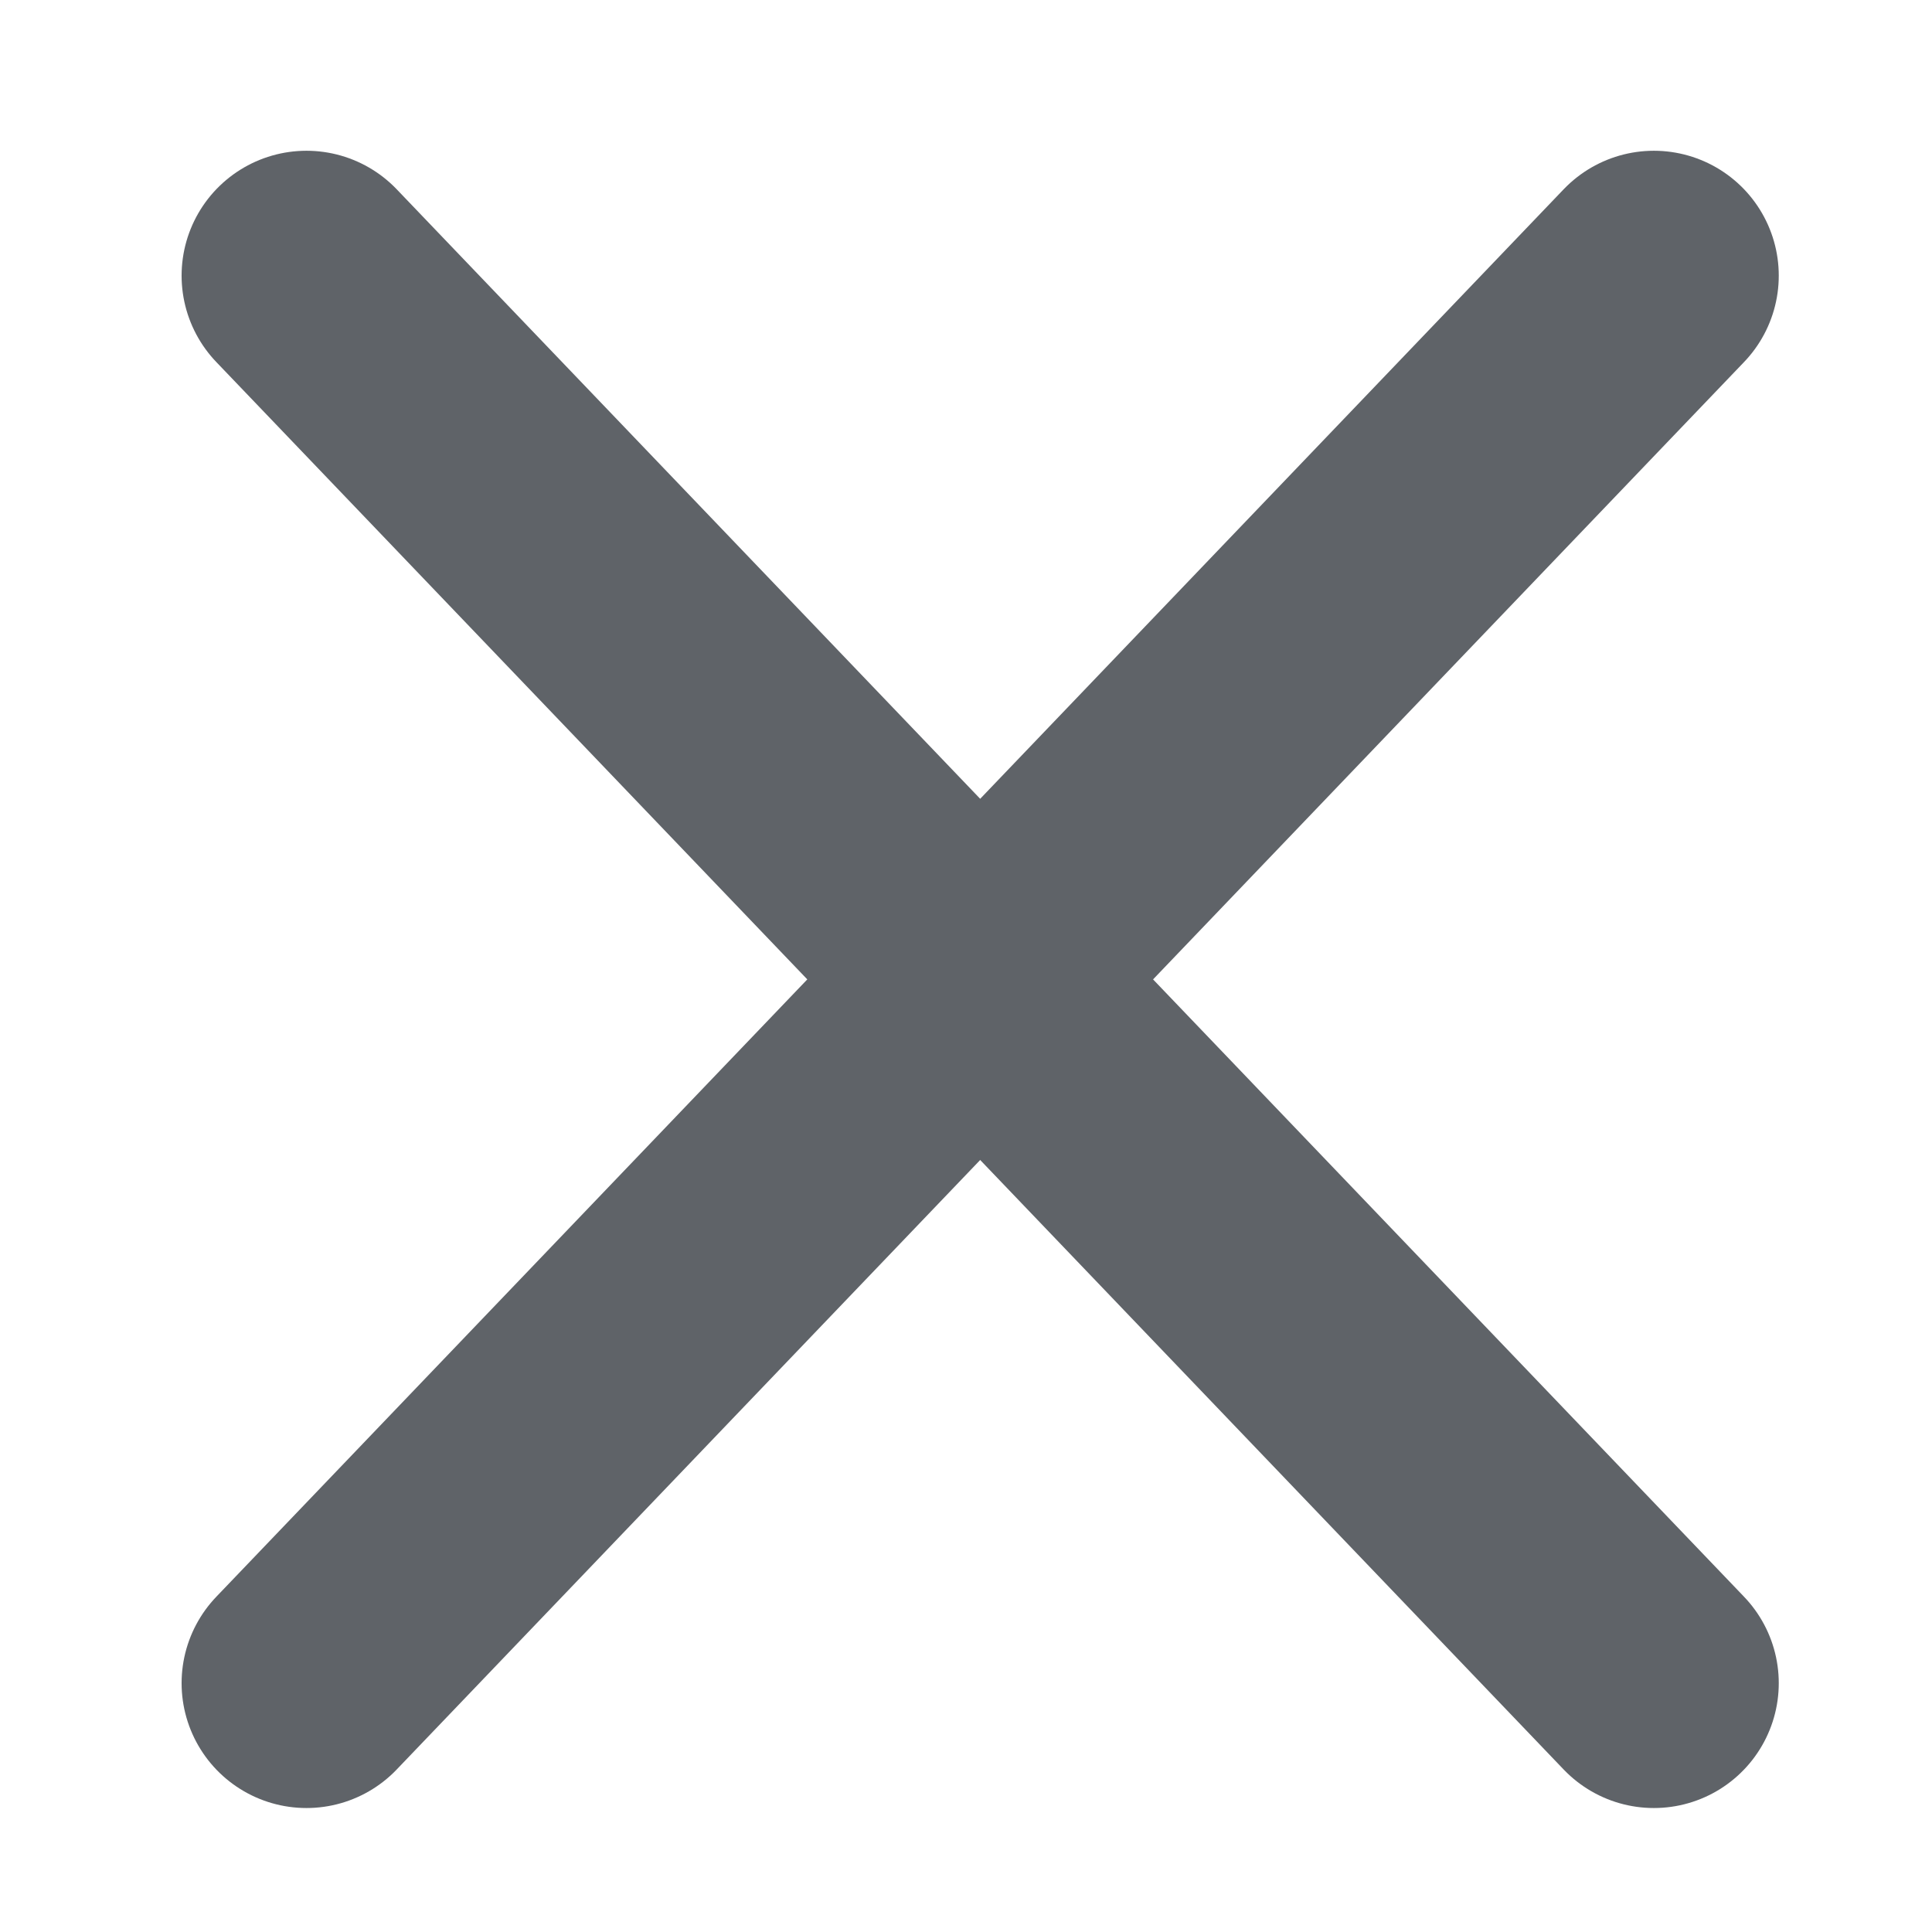
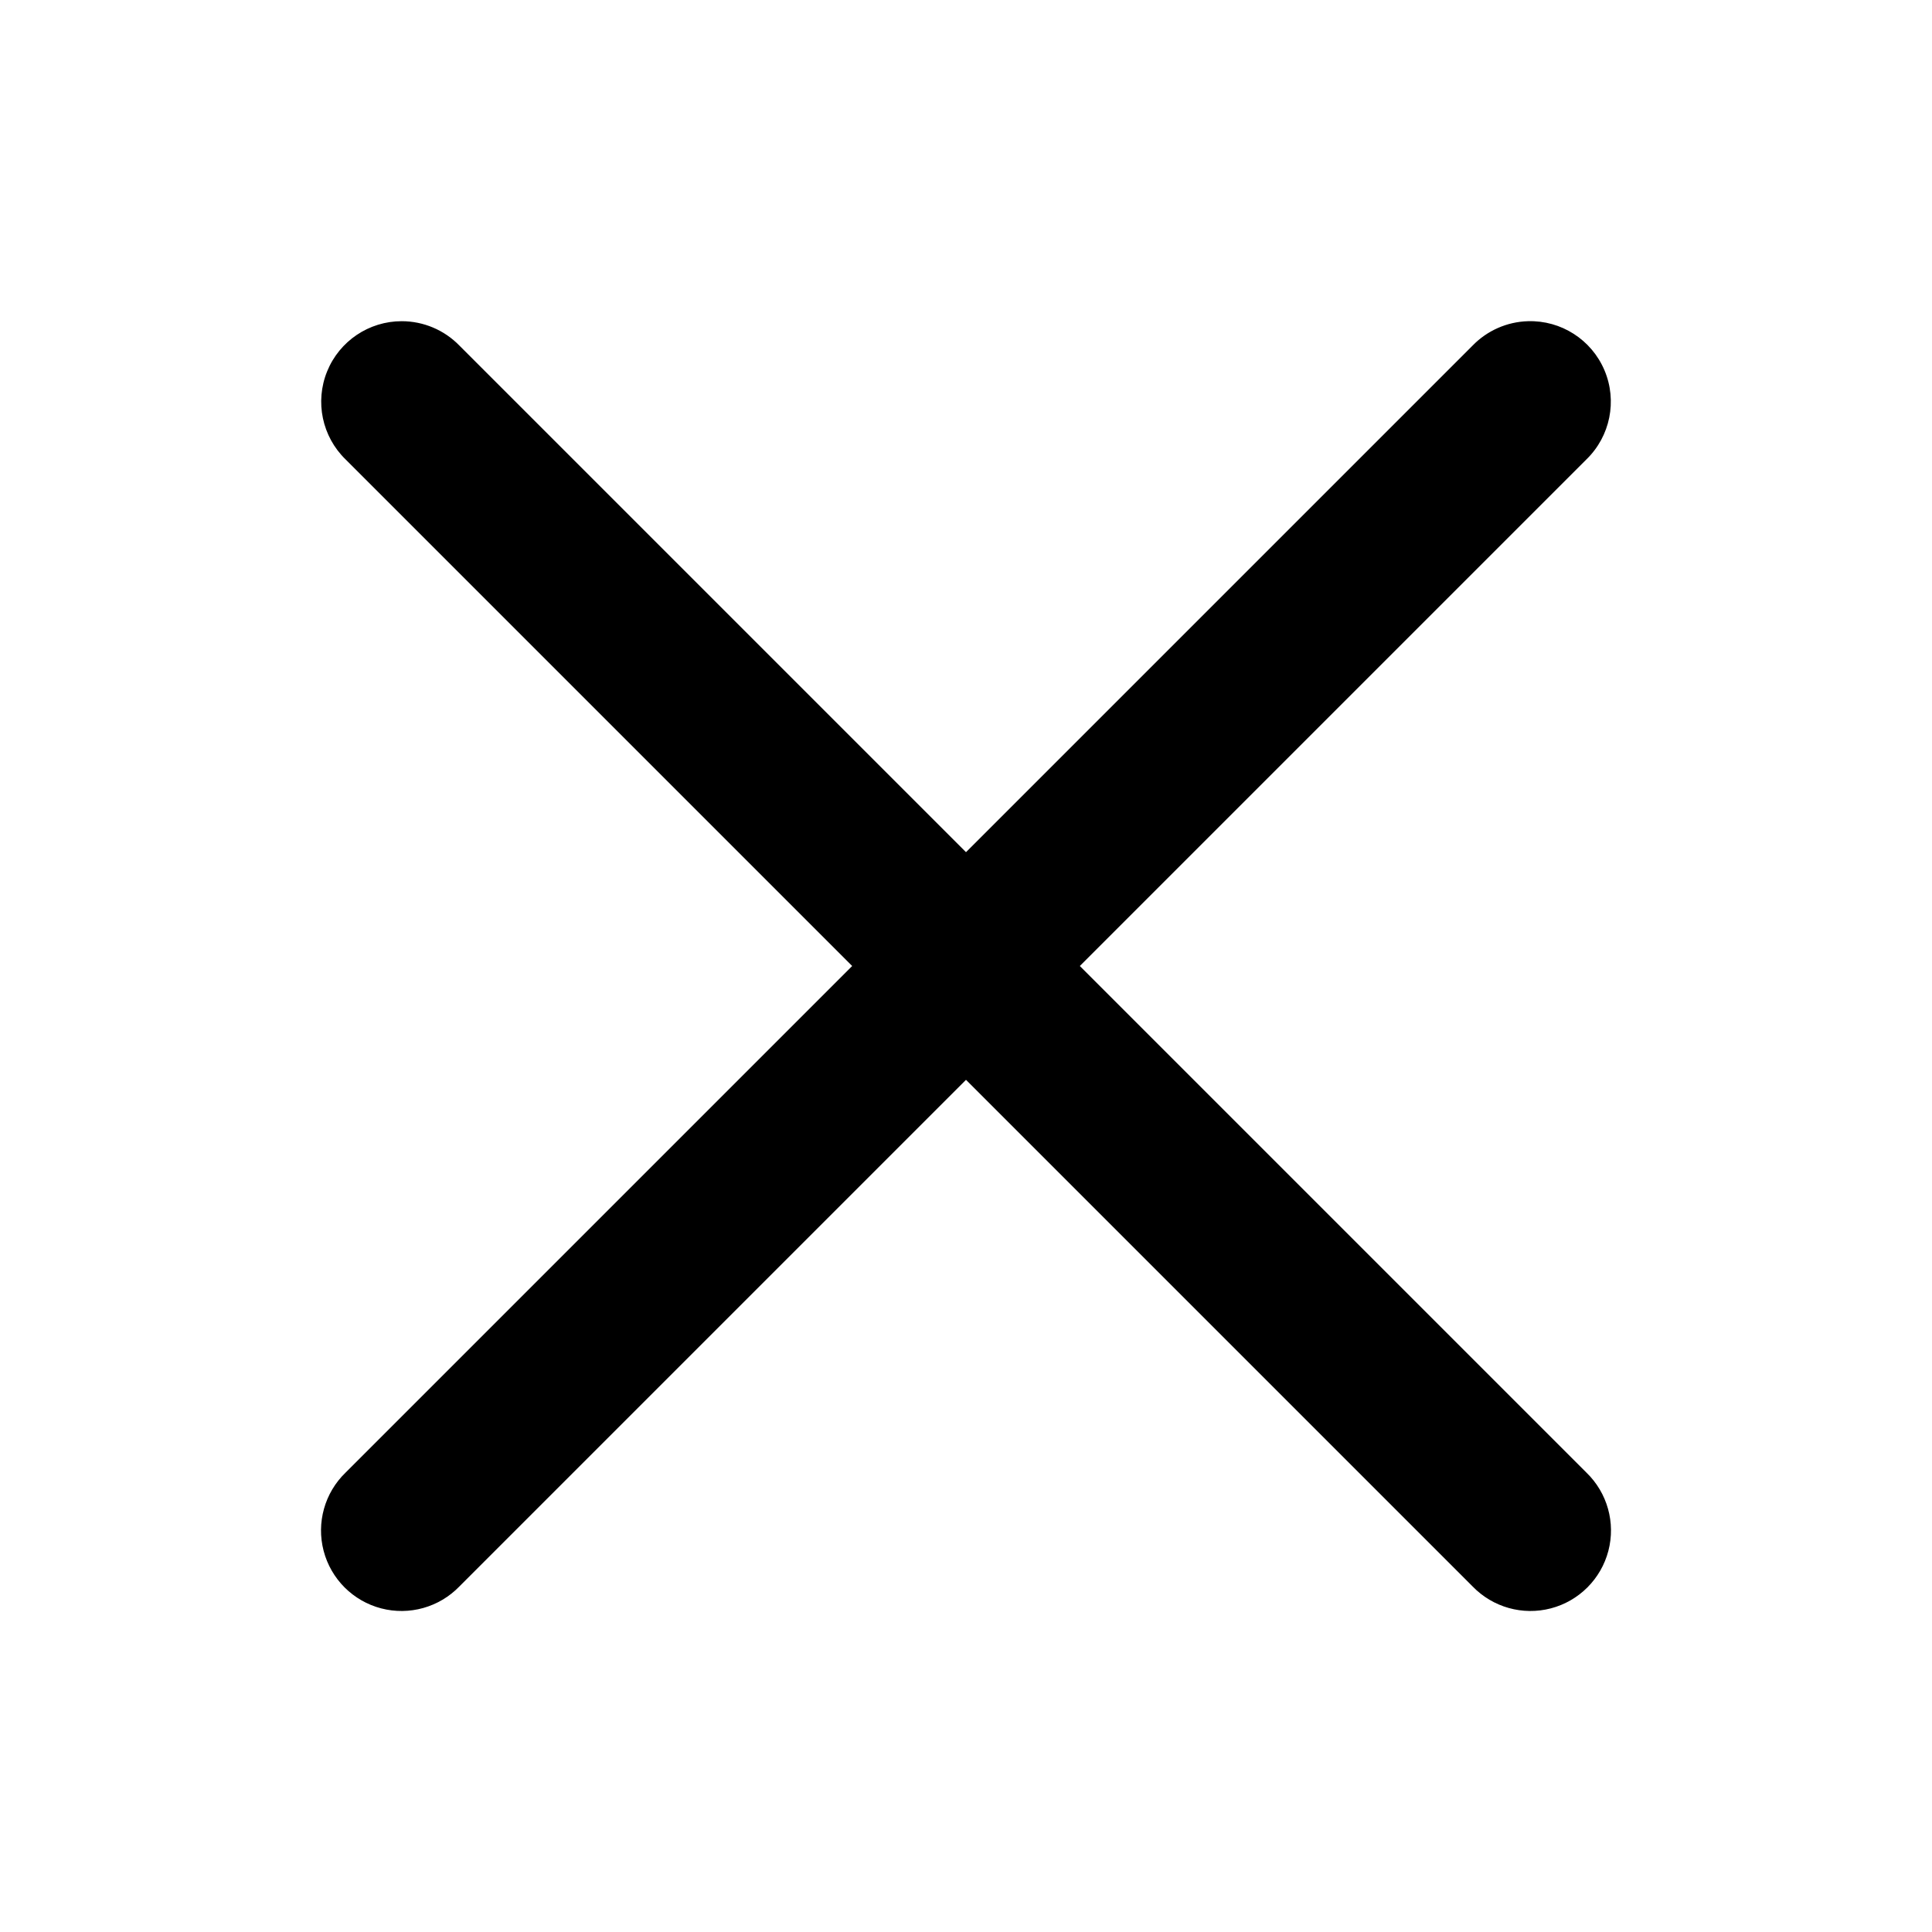
- <svg xmlns="http://www.w3.org/2000/svg" version="1.1" id="svg2" height="25" width="25">
-   <defs id="defs13" />
-   <g transform="translate(3.966102,3.567797)" id="imagebot_2" label="Layer 1">
-     <path stroke-miterlimit="4" d="M -2.5783352e-4,-0.001 17.435,18.212" id="imagebot_5" style="opacity:1;fill:#5f6368;stroke:#5f6368;stroke-width:3.232;stroke-linecap:round;stroke-miterlimit:4;fill-opacity:1;stroke-opacity:1" />
-     <path stroke-miterlimit="4" d="M -2.5783352e-4,18.212 17.435,-0.001" id="imagebot_4" style="opacity:1;fill:#5f6368;stroke:#5f6368;stroke-width:3.232;stroke-linecap:round;stroke-miterlimit:4;fill-opacity:1;stroke-opacity:1" />
-   </g>
+ <svg xmlns="http://www.w3.org/2000/svg" fill="#000000" viewBox="0 0 24 24" width="96px" height="96px">
+   <path d="M 4.99 3.99 A 1 1 0 0 0 4.293 5.707 L 10.586 12 L 4.293 18.293 A 1 1 0 1 0 5.707 19.707 L 12 13.414 L 18.293 19.707 A 1 1 0 1 0 19.707 18.293 L 13.414 12 L 19.707 5.707 A 1 1 0 0 0 18.98 3.99 A 1 1 0 0 0 18.293 4.293 L 12 10.586 L 5.707 4.293 A 1 1 0 0 0 4.99 3.99 z" />
</svg>
